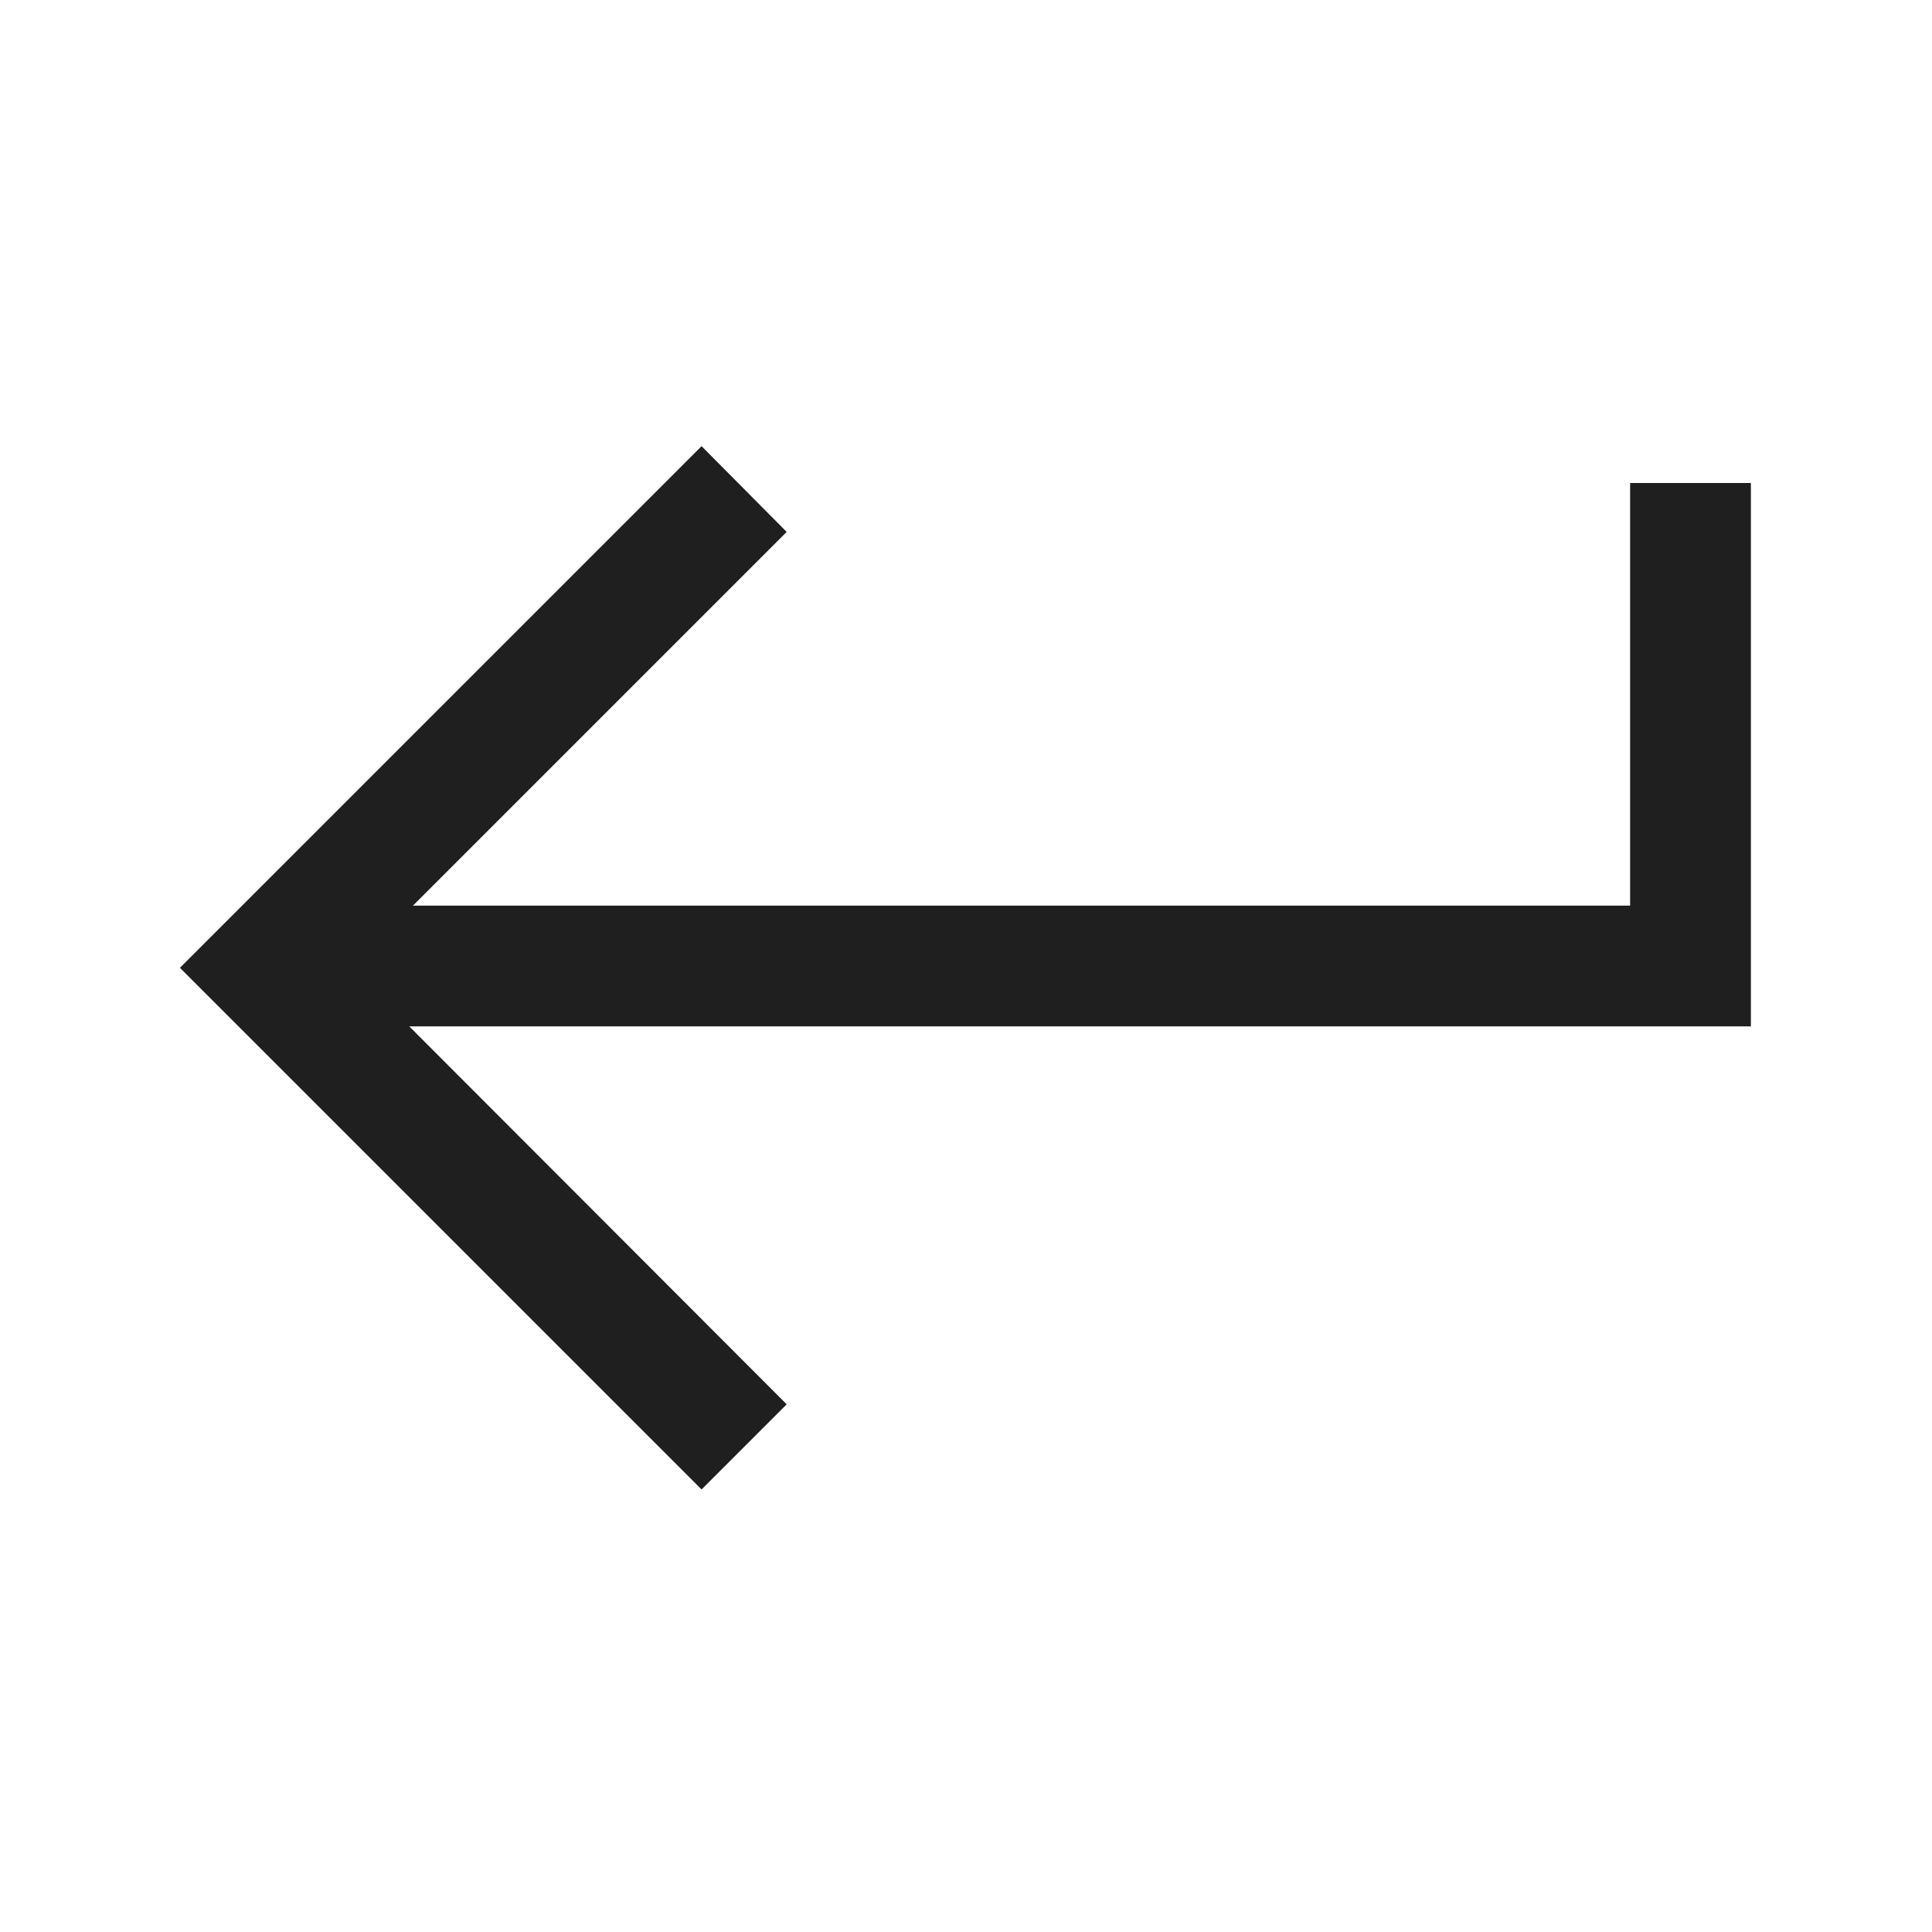
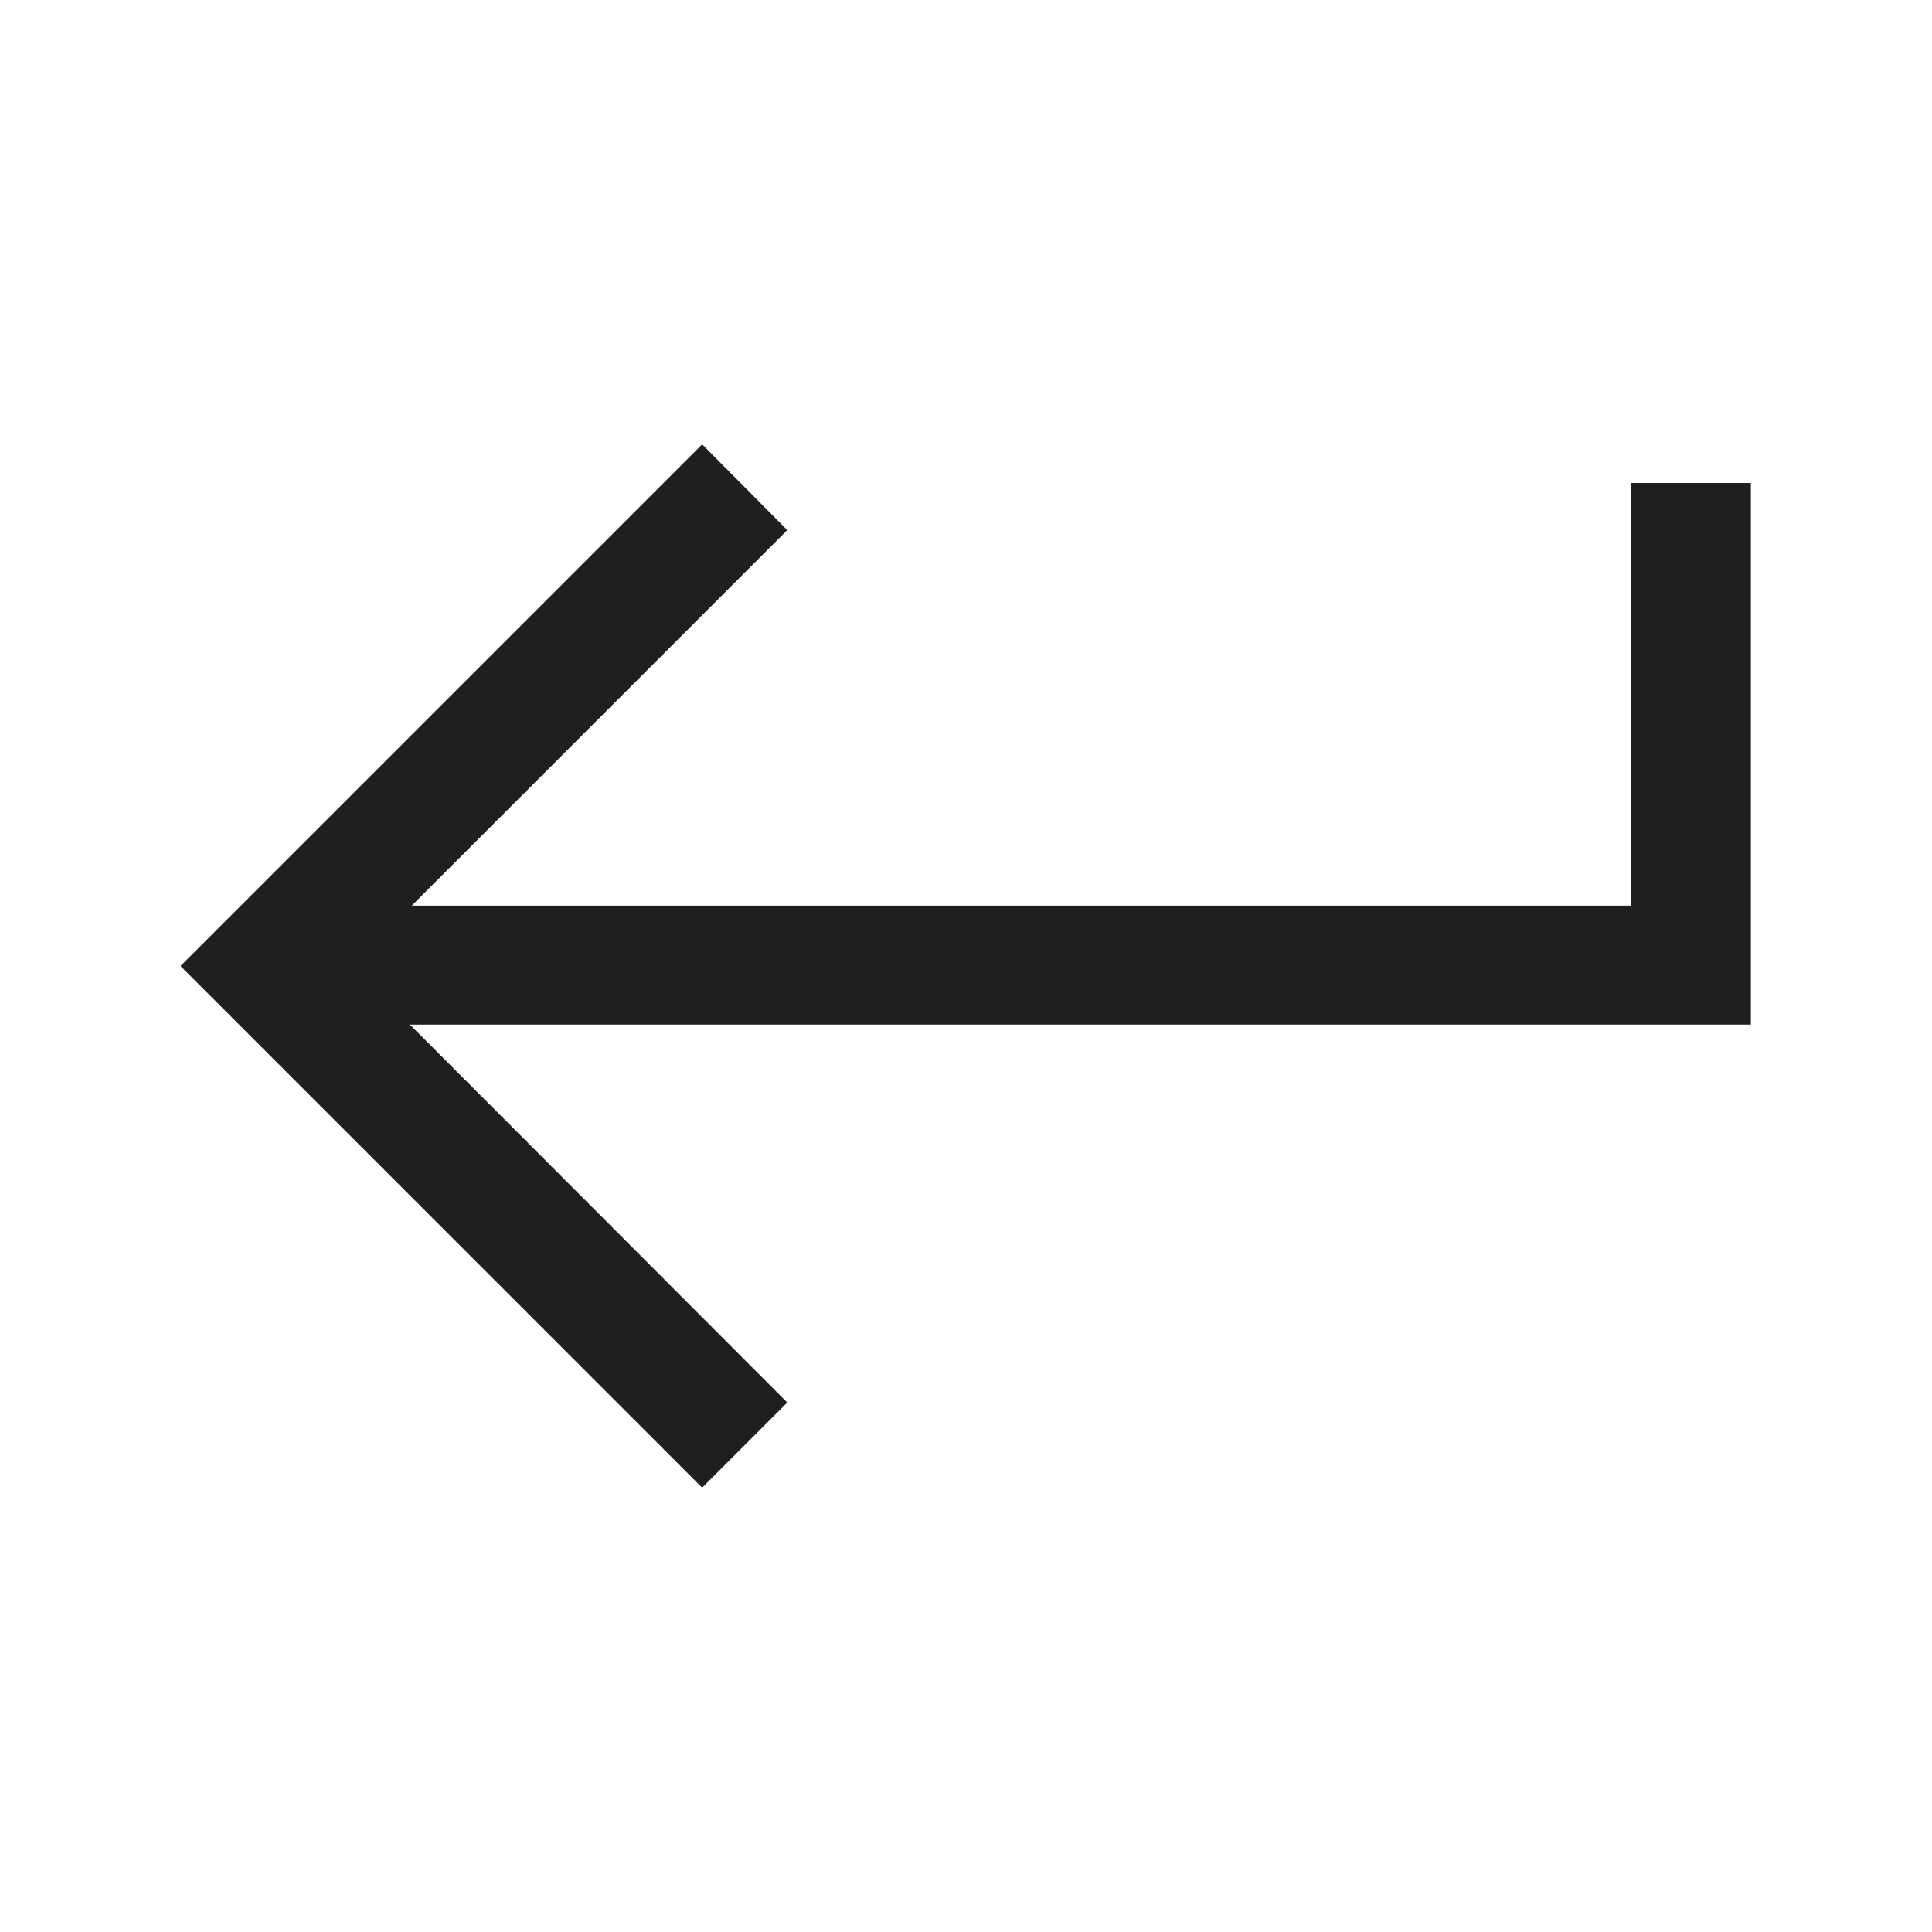
<svg xmlns="http://www.w3.org/2000/svg" viewBox="0 0 32 32">
  <defs>
    <style>.a{fill:#1f1f1f;}</style>
  </defs>
-   <polygon class="a" points="29 17 5 17 5 15 27 15 27 8 29 8 29 17" />
-   <polygon class="a" points="11.62 24.67 2.98 16.03 11.62 7.39 13.03 8.81 5.81 16.03 13.03 23.26 11.62 24.67" />
+   <polygon class="a" points="29 16.97 5.01 16.97 5.01 15 27.01 15 27.01 8 29 8 29 16.97" />
+   <polygon class="a" points="11.63 24.64 2.99 16 11.63 7.36 13.04 8.78 5.82 16 13.04 23.23 11.63 24.64" />
</svg>
